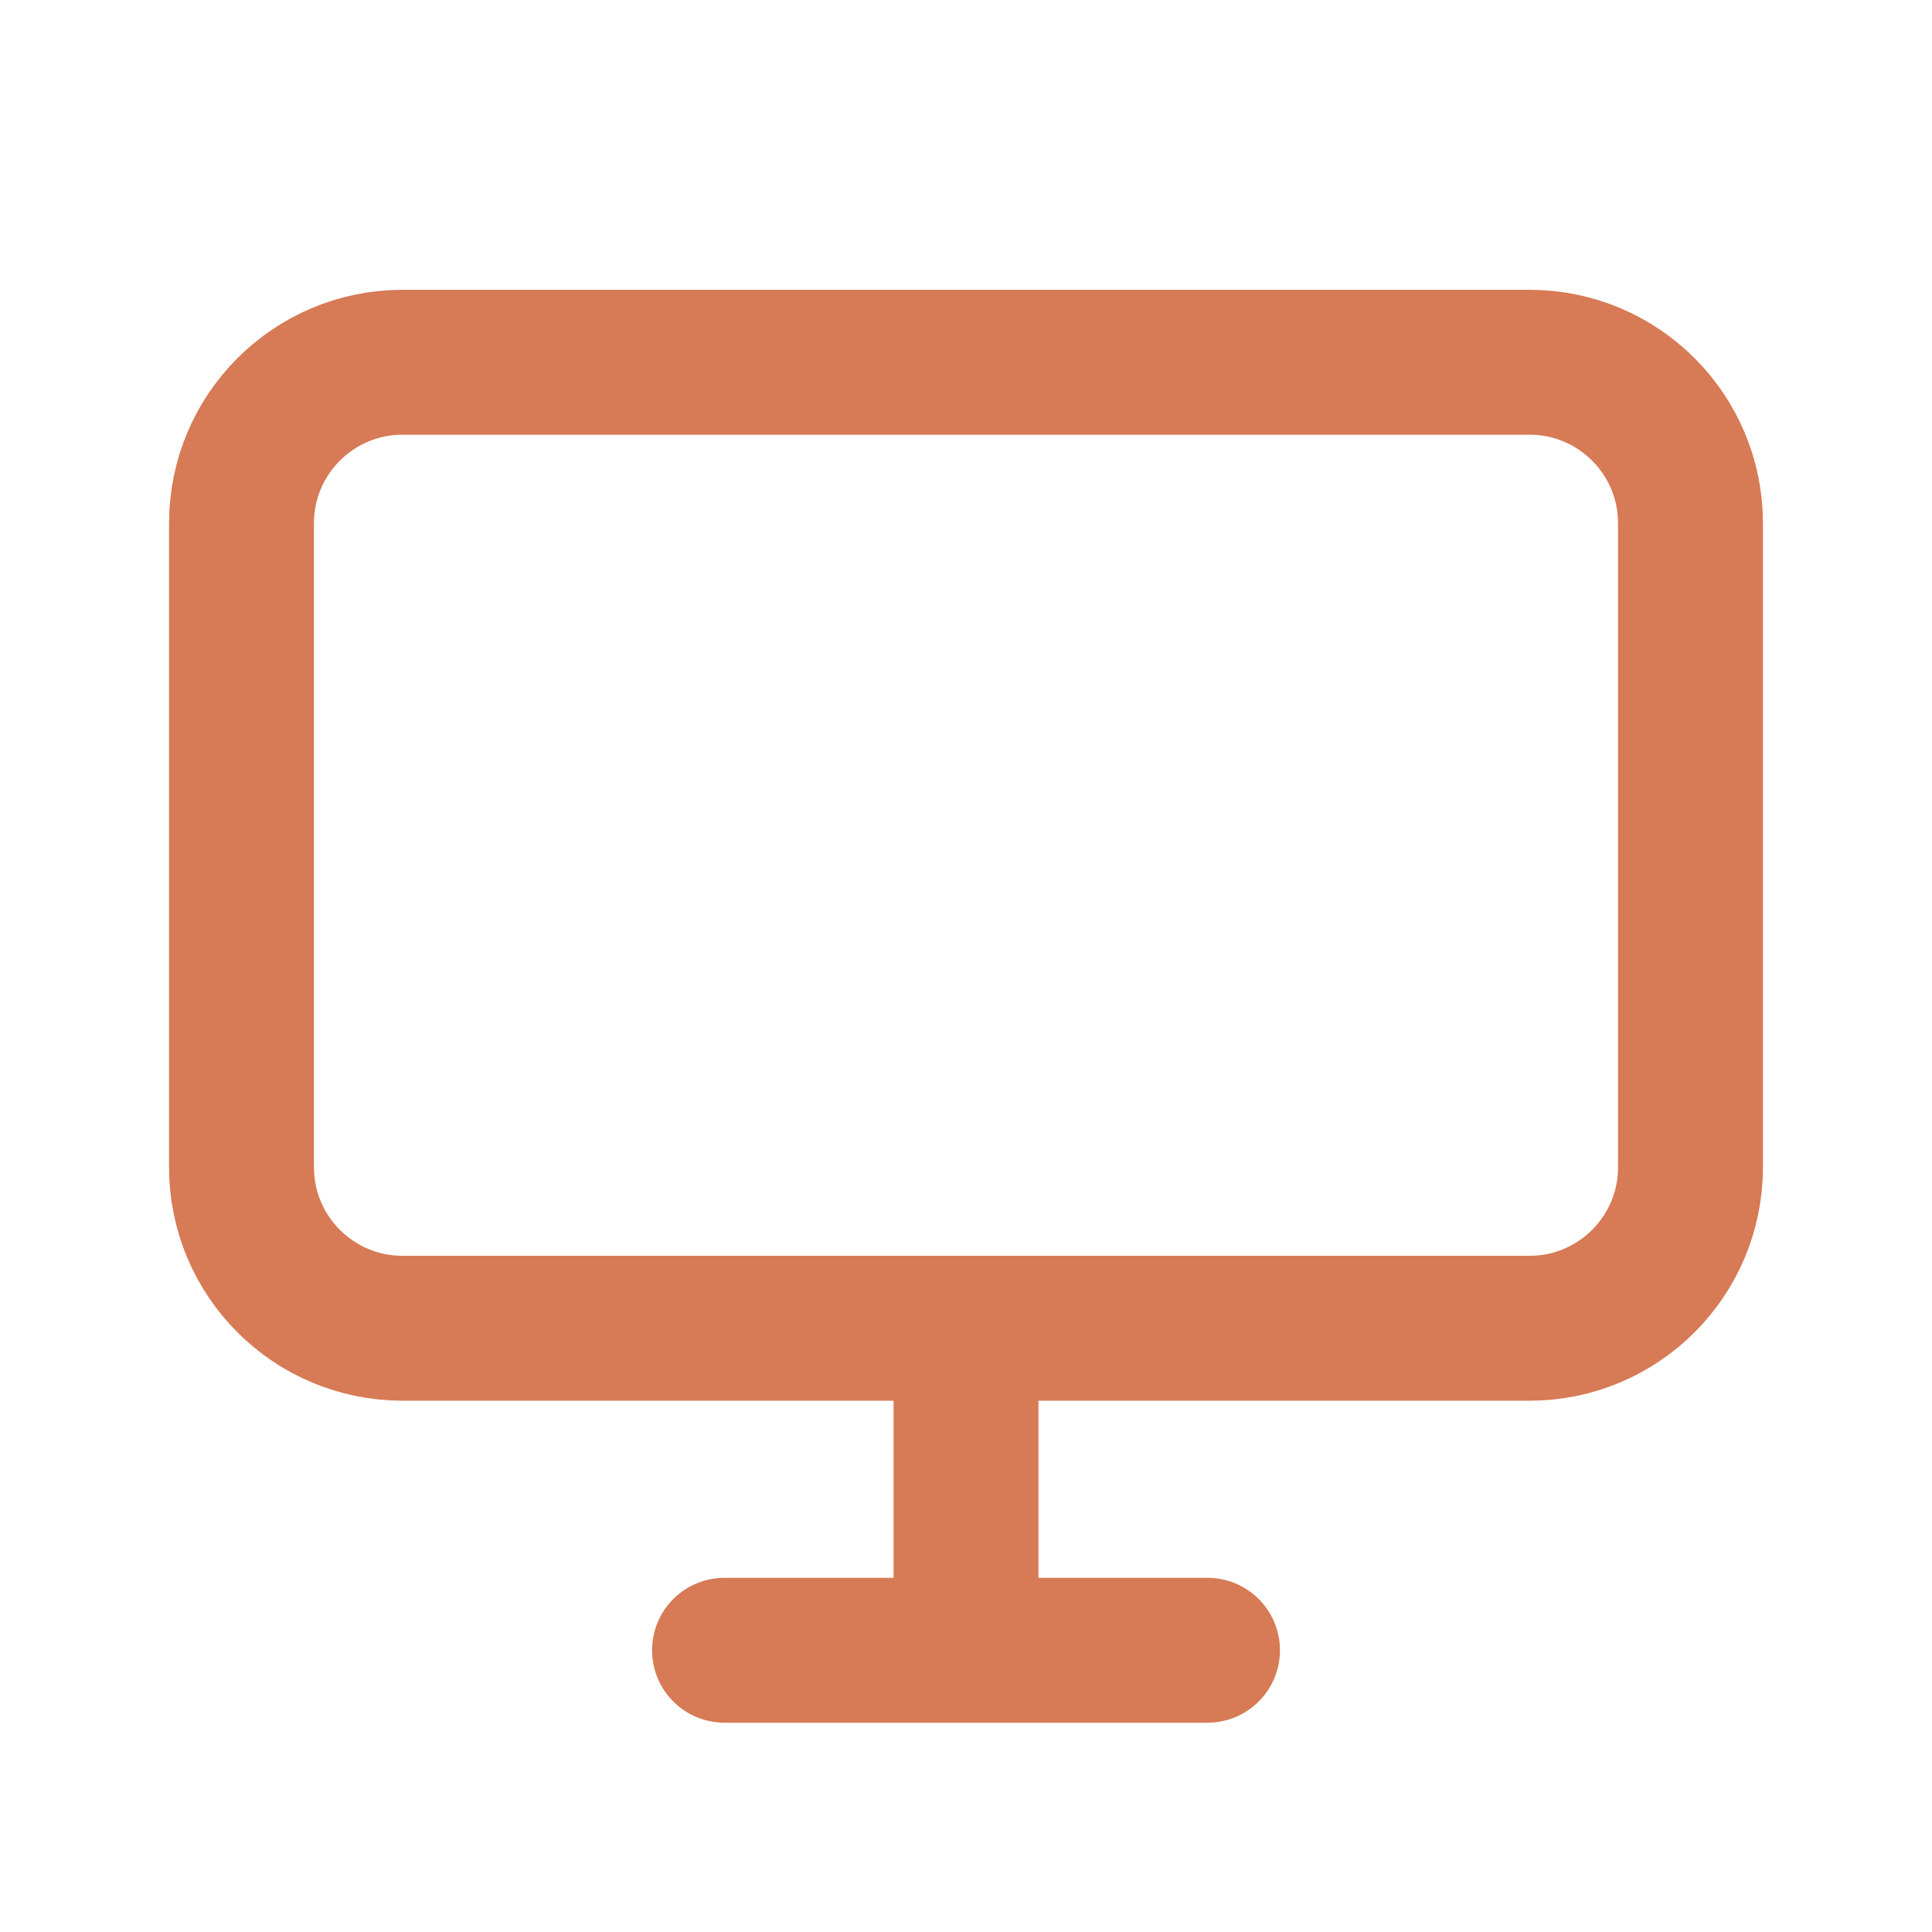
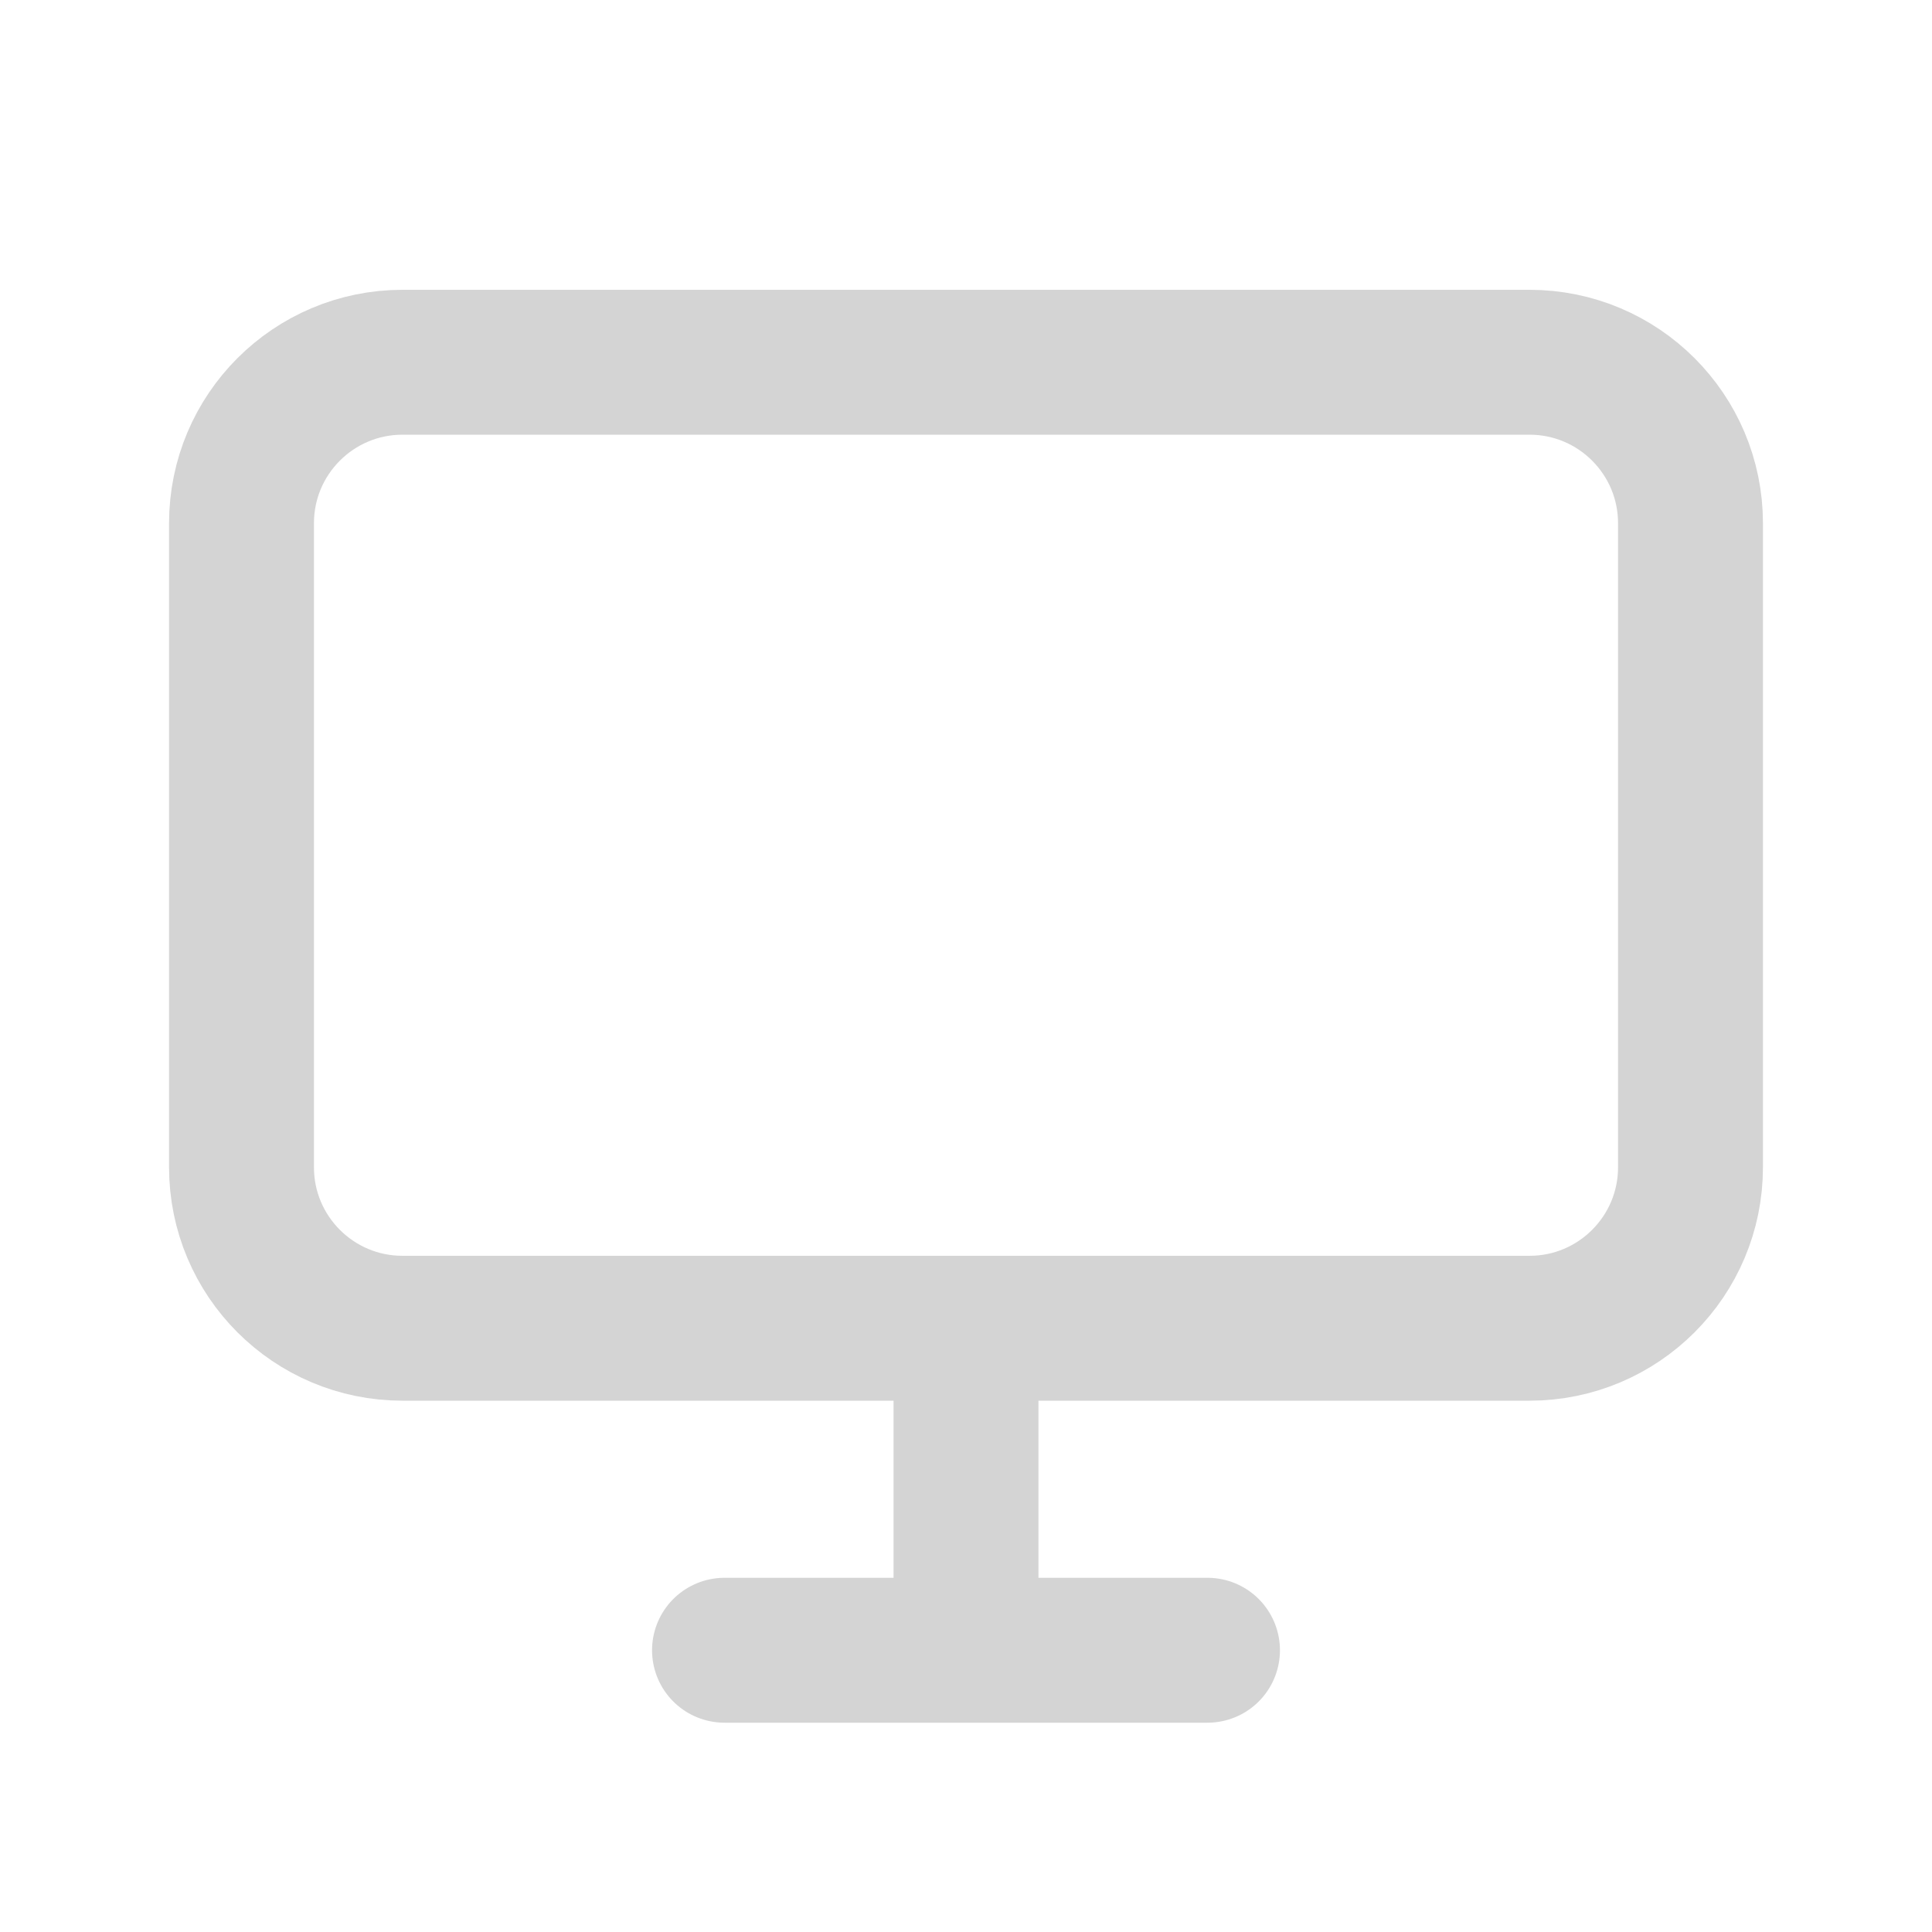
- <svg xmlns="http://www.w3.org/2000/svg" viewBox="0 0 24 24" width="16" height="16" fill="none" stroke="#D77A56" stroke-width="1.8" stroke-linecap="round" stroke-linejoin="round">
+ <svg xmlns="http://www.w3.org/2000/svg" viewBox="0 0 24 24" width="16" height="16" fill="none" stroke="#D4D4D4" stroke-width="1.8" stroke-linecap="round" stroke-linejoin="round">
  <rect x="3" y="4.5" width="18" height="12" rx="2" />
  <path d="M9 20.5h6M12 16.5v4" />
</svg>
